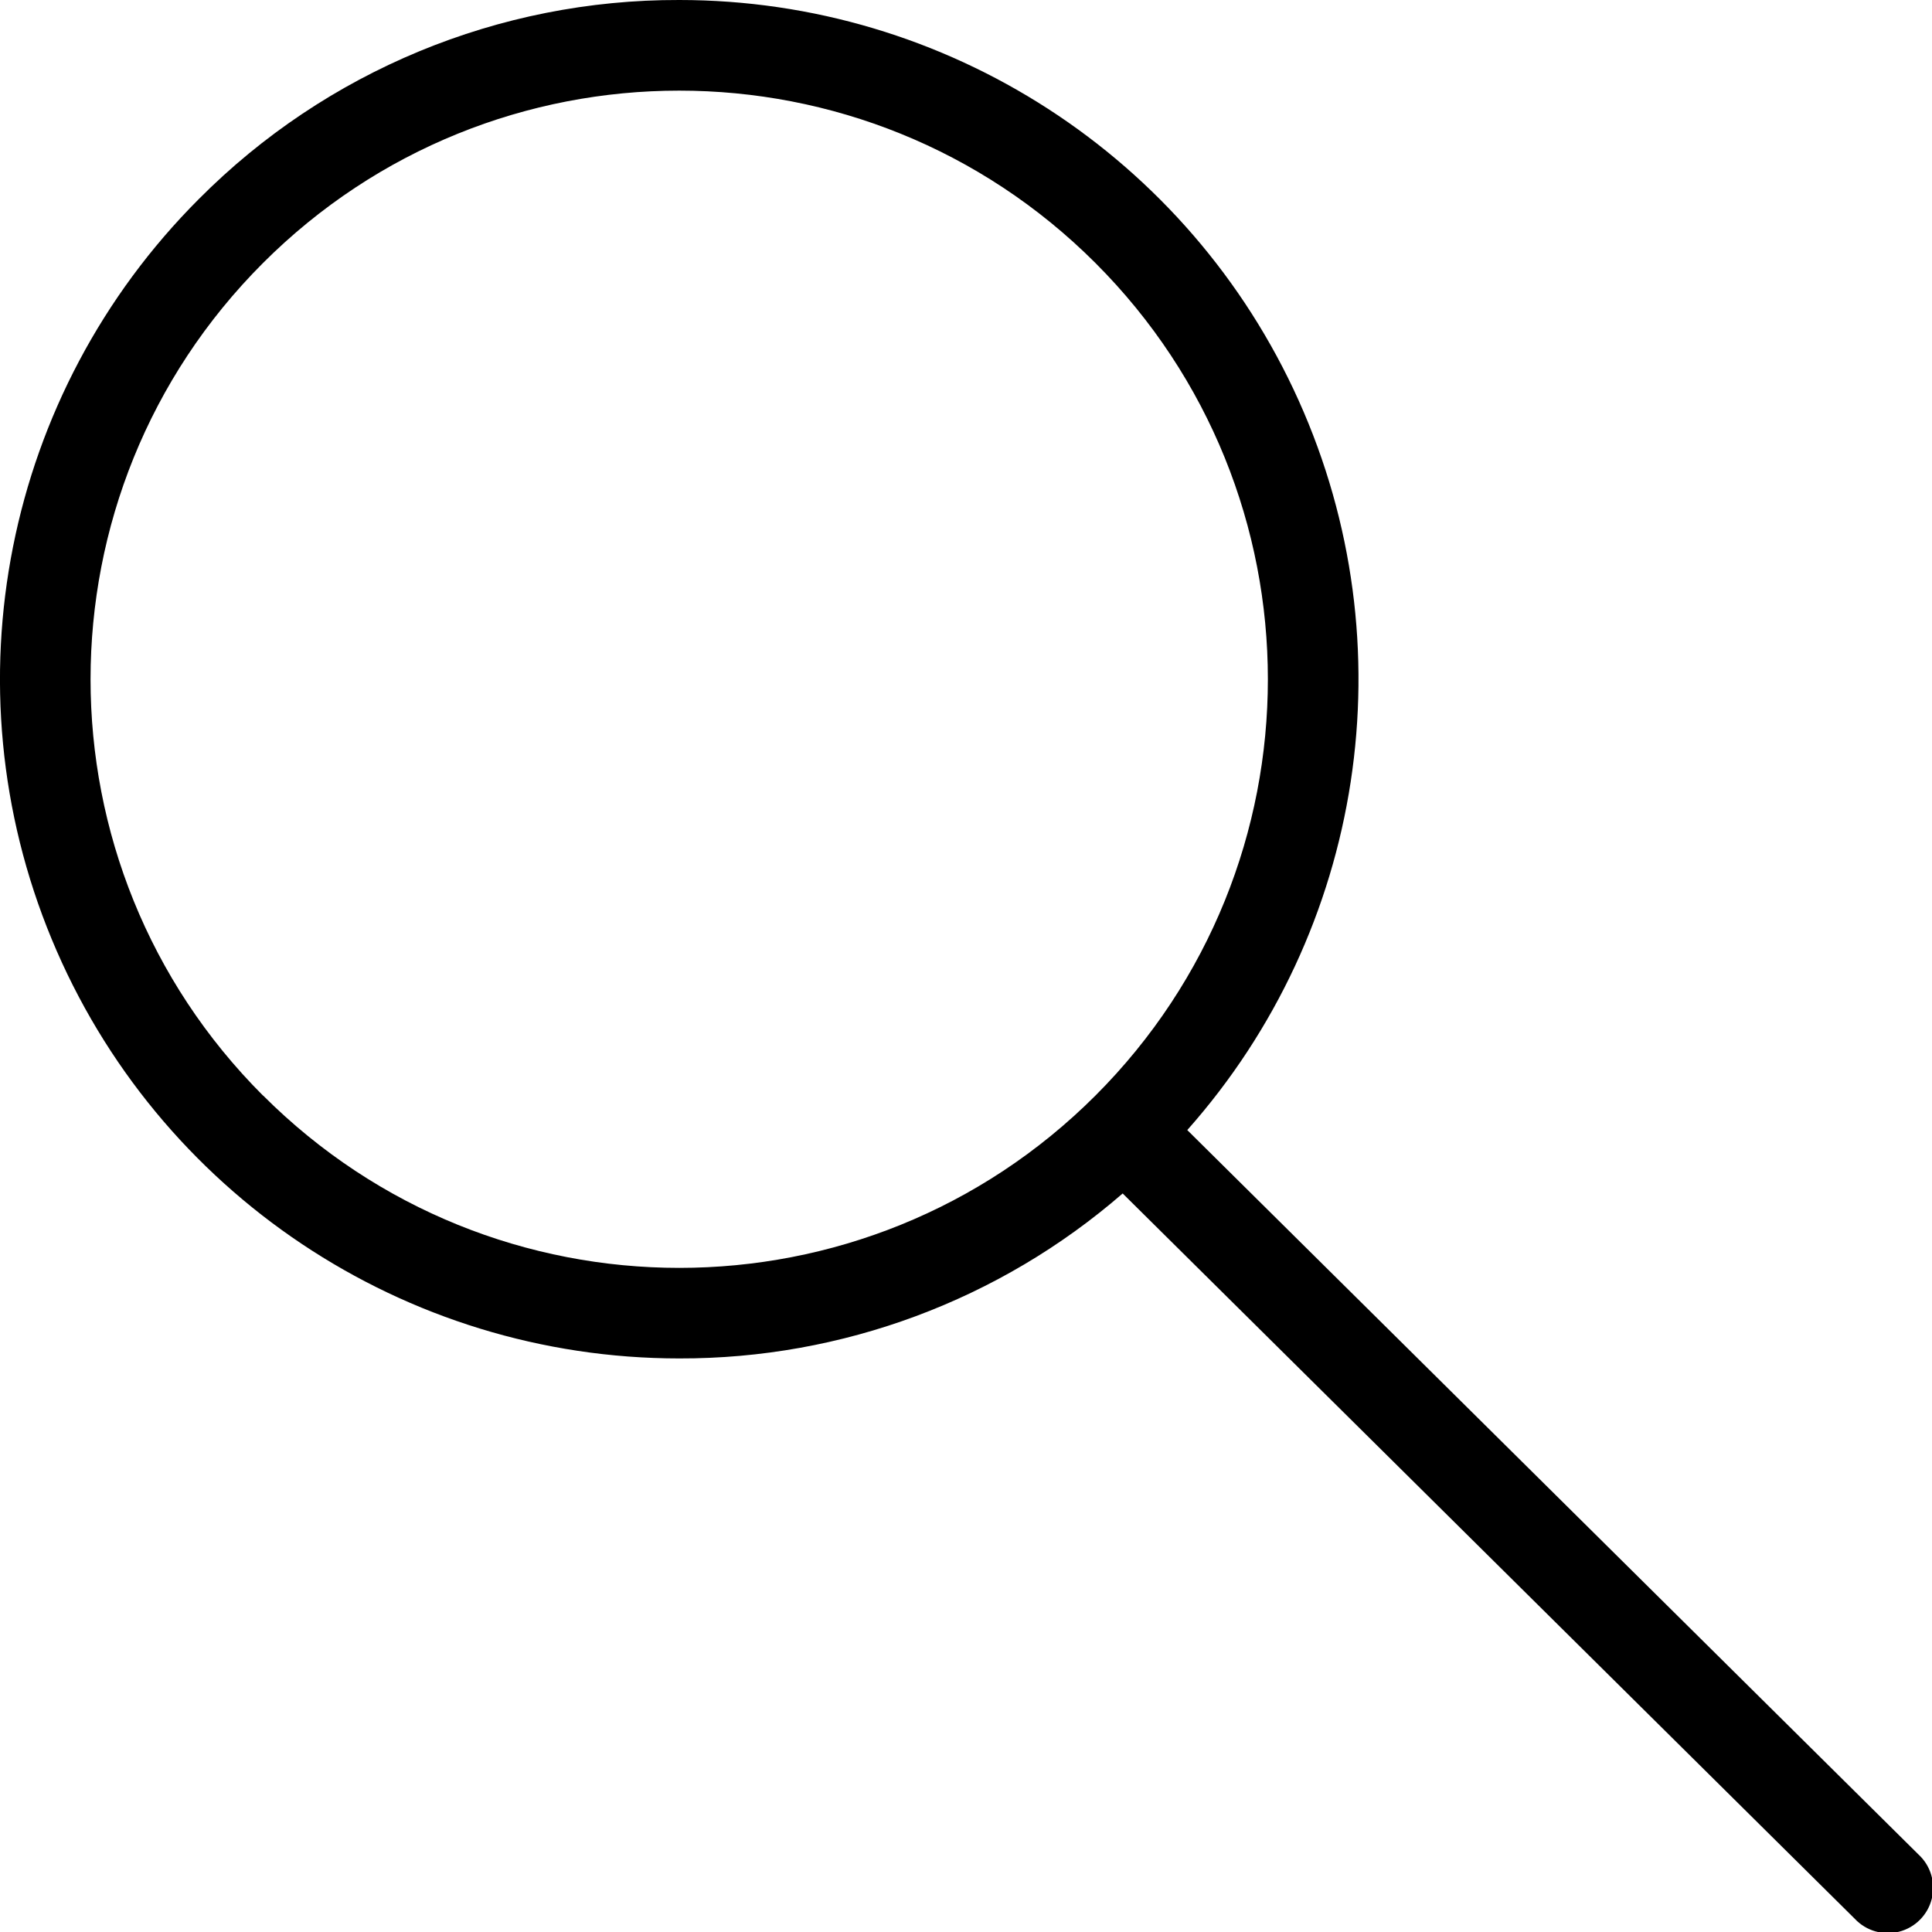
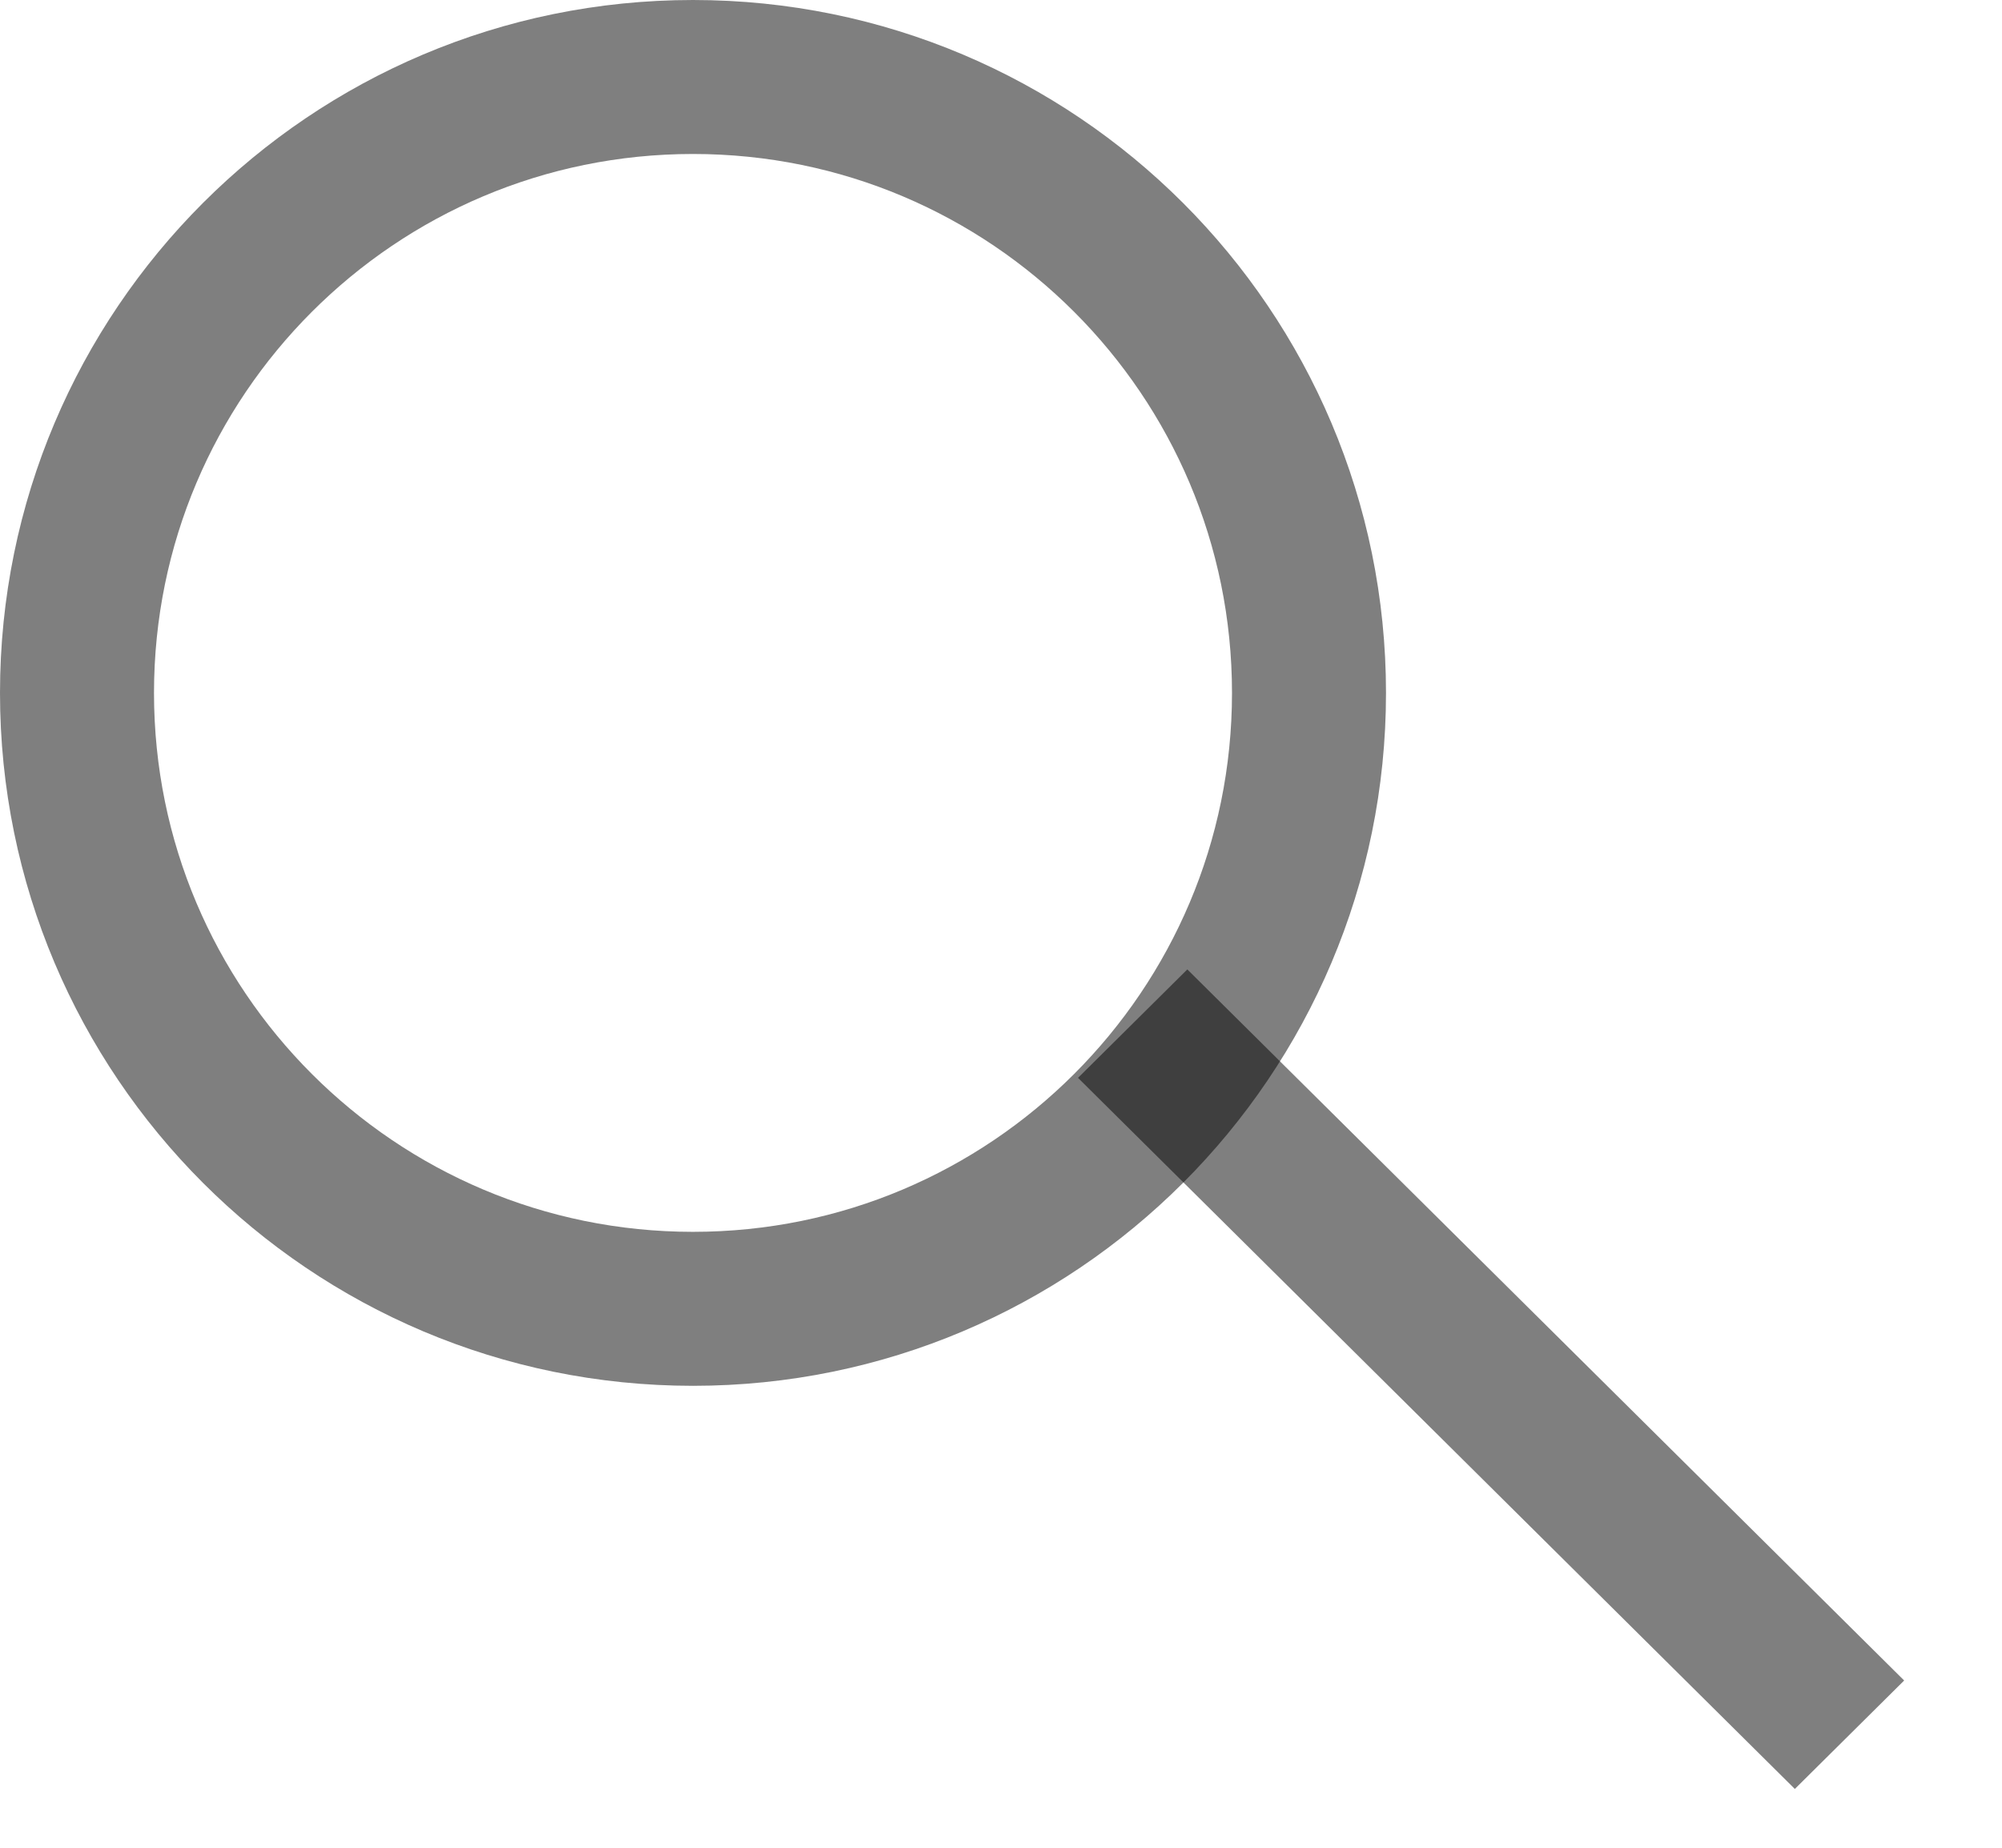
- <svg xmlns="http://www.w3.org/2000/svg" data-name="Livello 1" id="Livello_1" viewBox="0 0 128 128">
-   <path d="M127.11,122.87l-48.45-48A45,45,0,0,0,45,0,44.7,44.7,0,0,0,13.18,13.18h0A45,45,0,0,0,45,90,44.65,44.65,0,0,0,74.38,79.07l48.51,48.06a3,3,0,1,0,4.22-4.26ZM17.42,72.58a39,39,0,0,1,0-55.15h0A39,39,0,1,1,72.58,72.58a39,39,0,0,1-55.15,0Z" />
+ <svg xmlns="http://www.w3.org/2000/svg" width="13" height="12" viewBox="0 0 13 12" fill="none">
+   <circle cx="4.5" cy="4.5" r="4" stroke="black" stroke-opacity="0.5" />
+   <line y1="-0.5" x2="6.557" y2="-0.5" transform="matrix(0.709901 0.704302 -0.709901 0.704302 7 7)" stroke="black" stroke-opacity="0.5" />
</svg>
